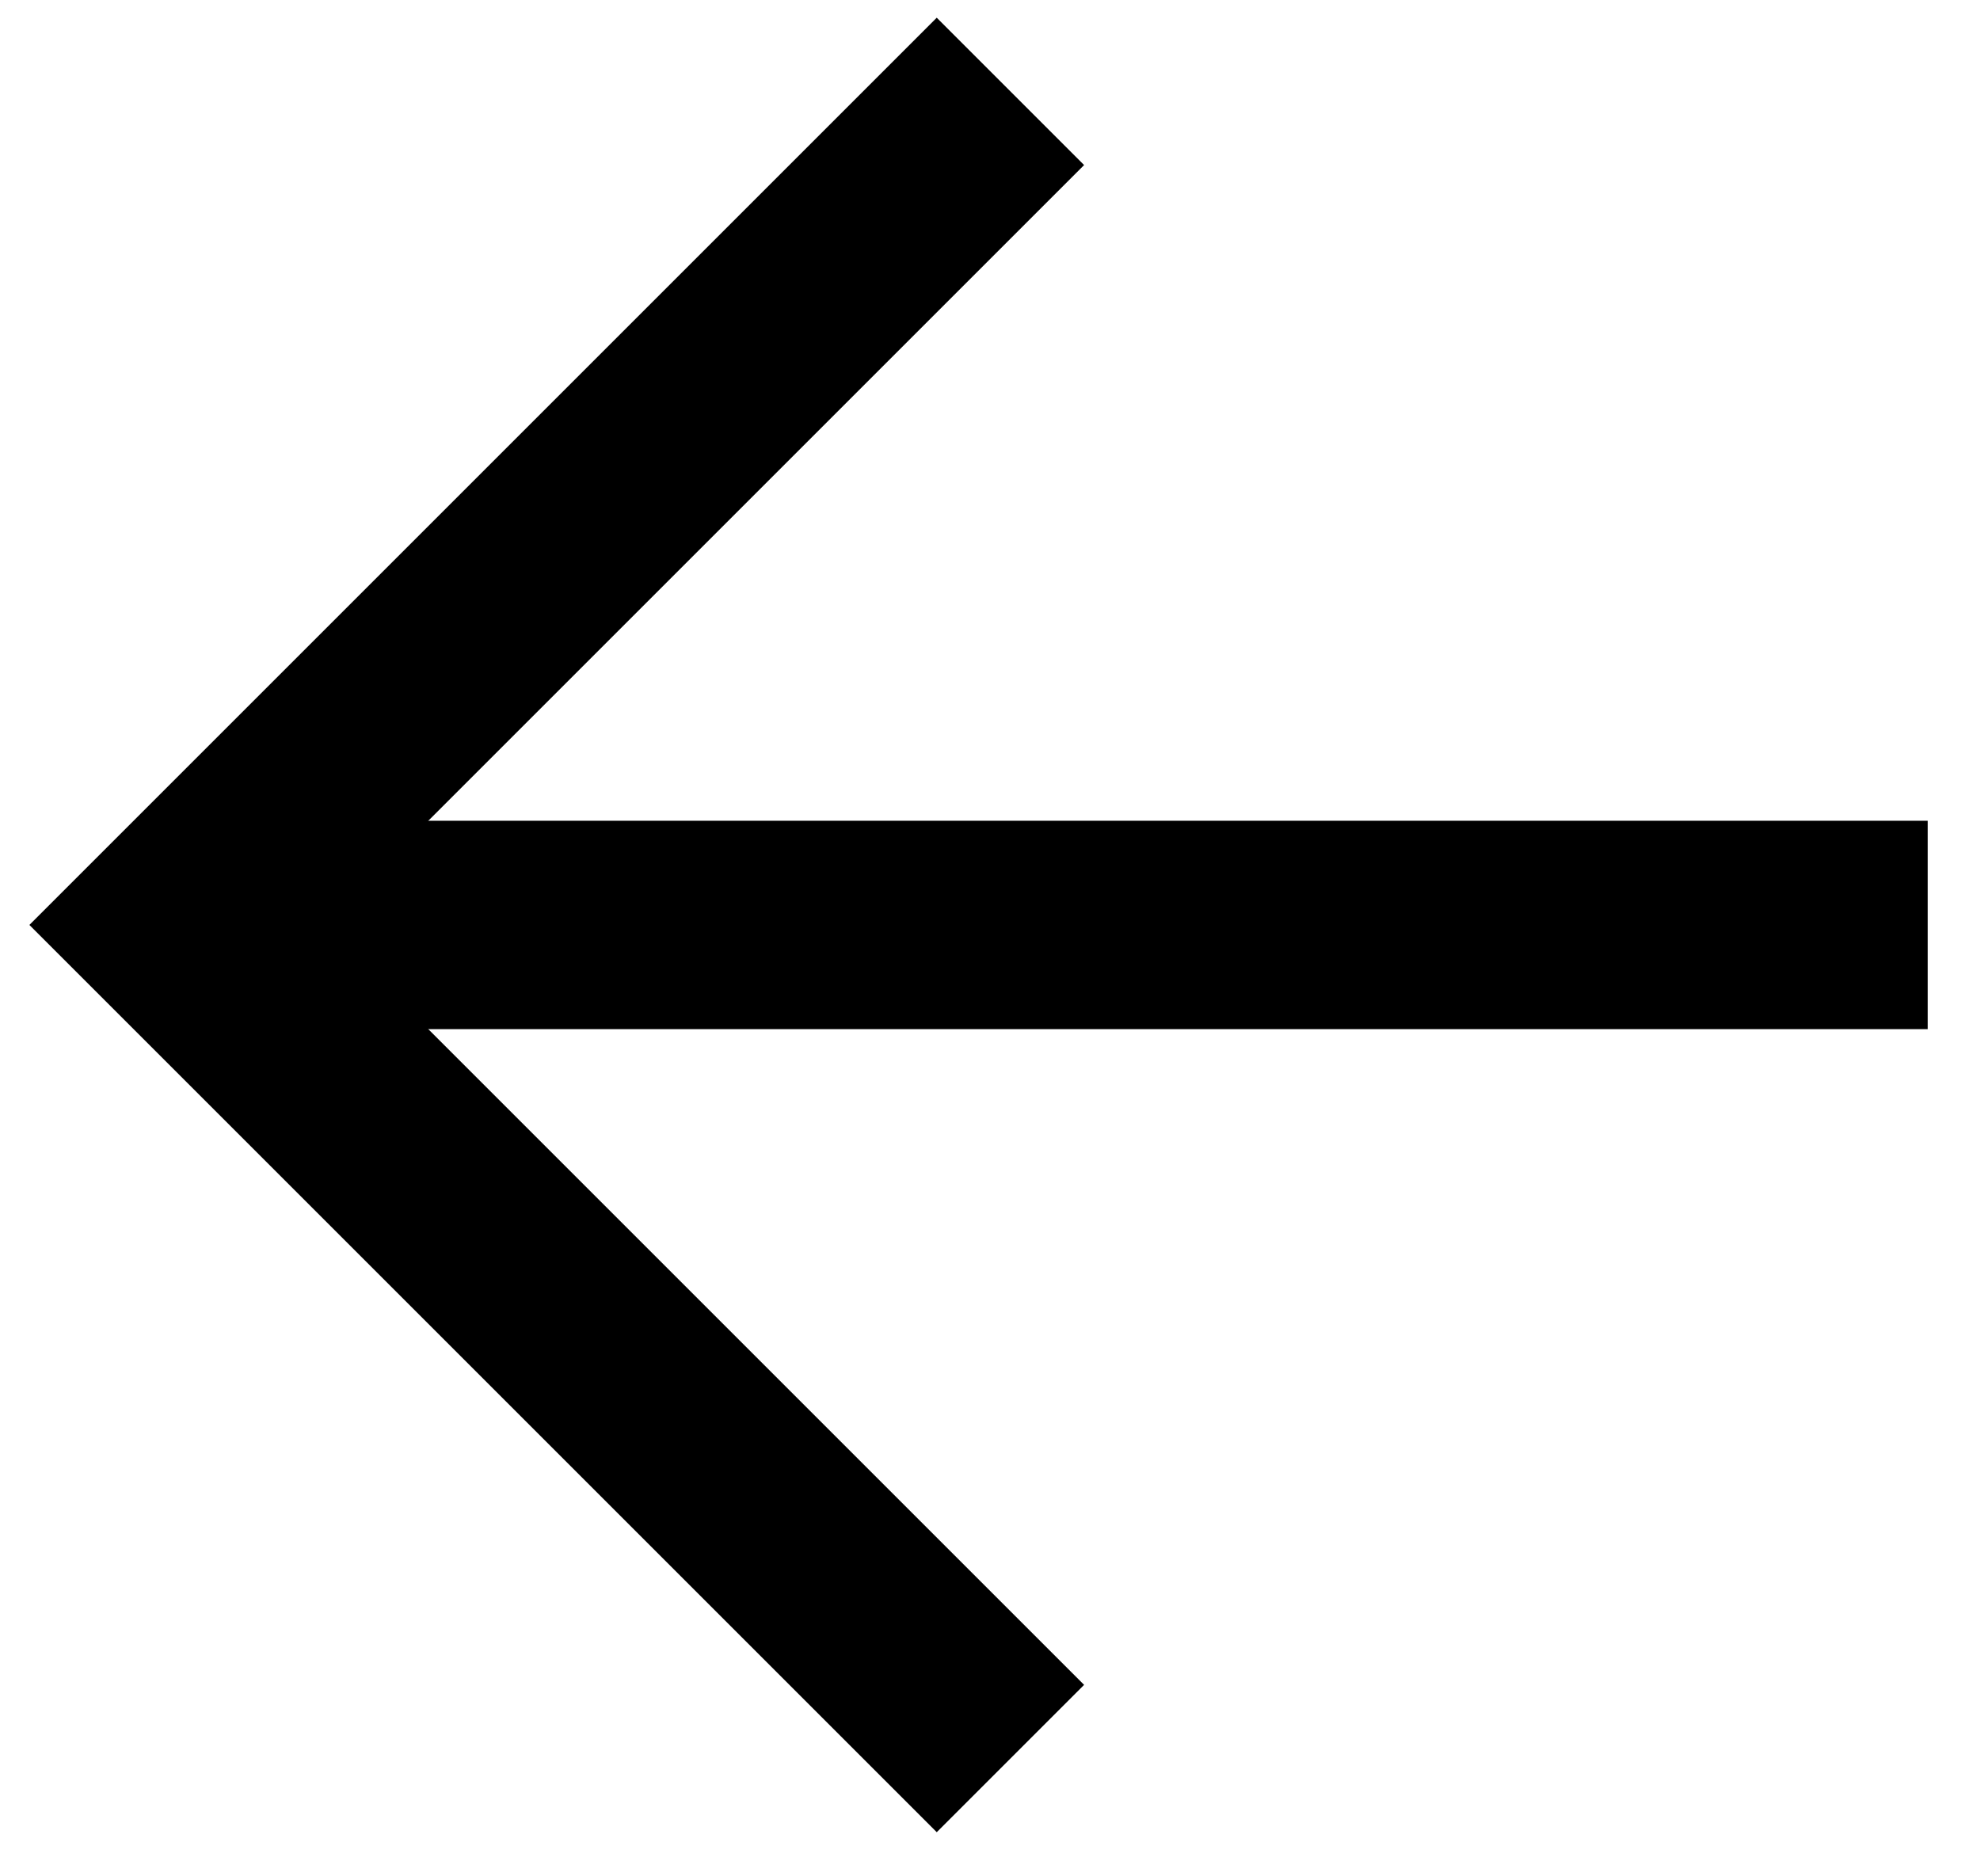
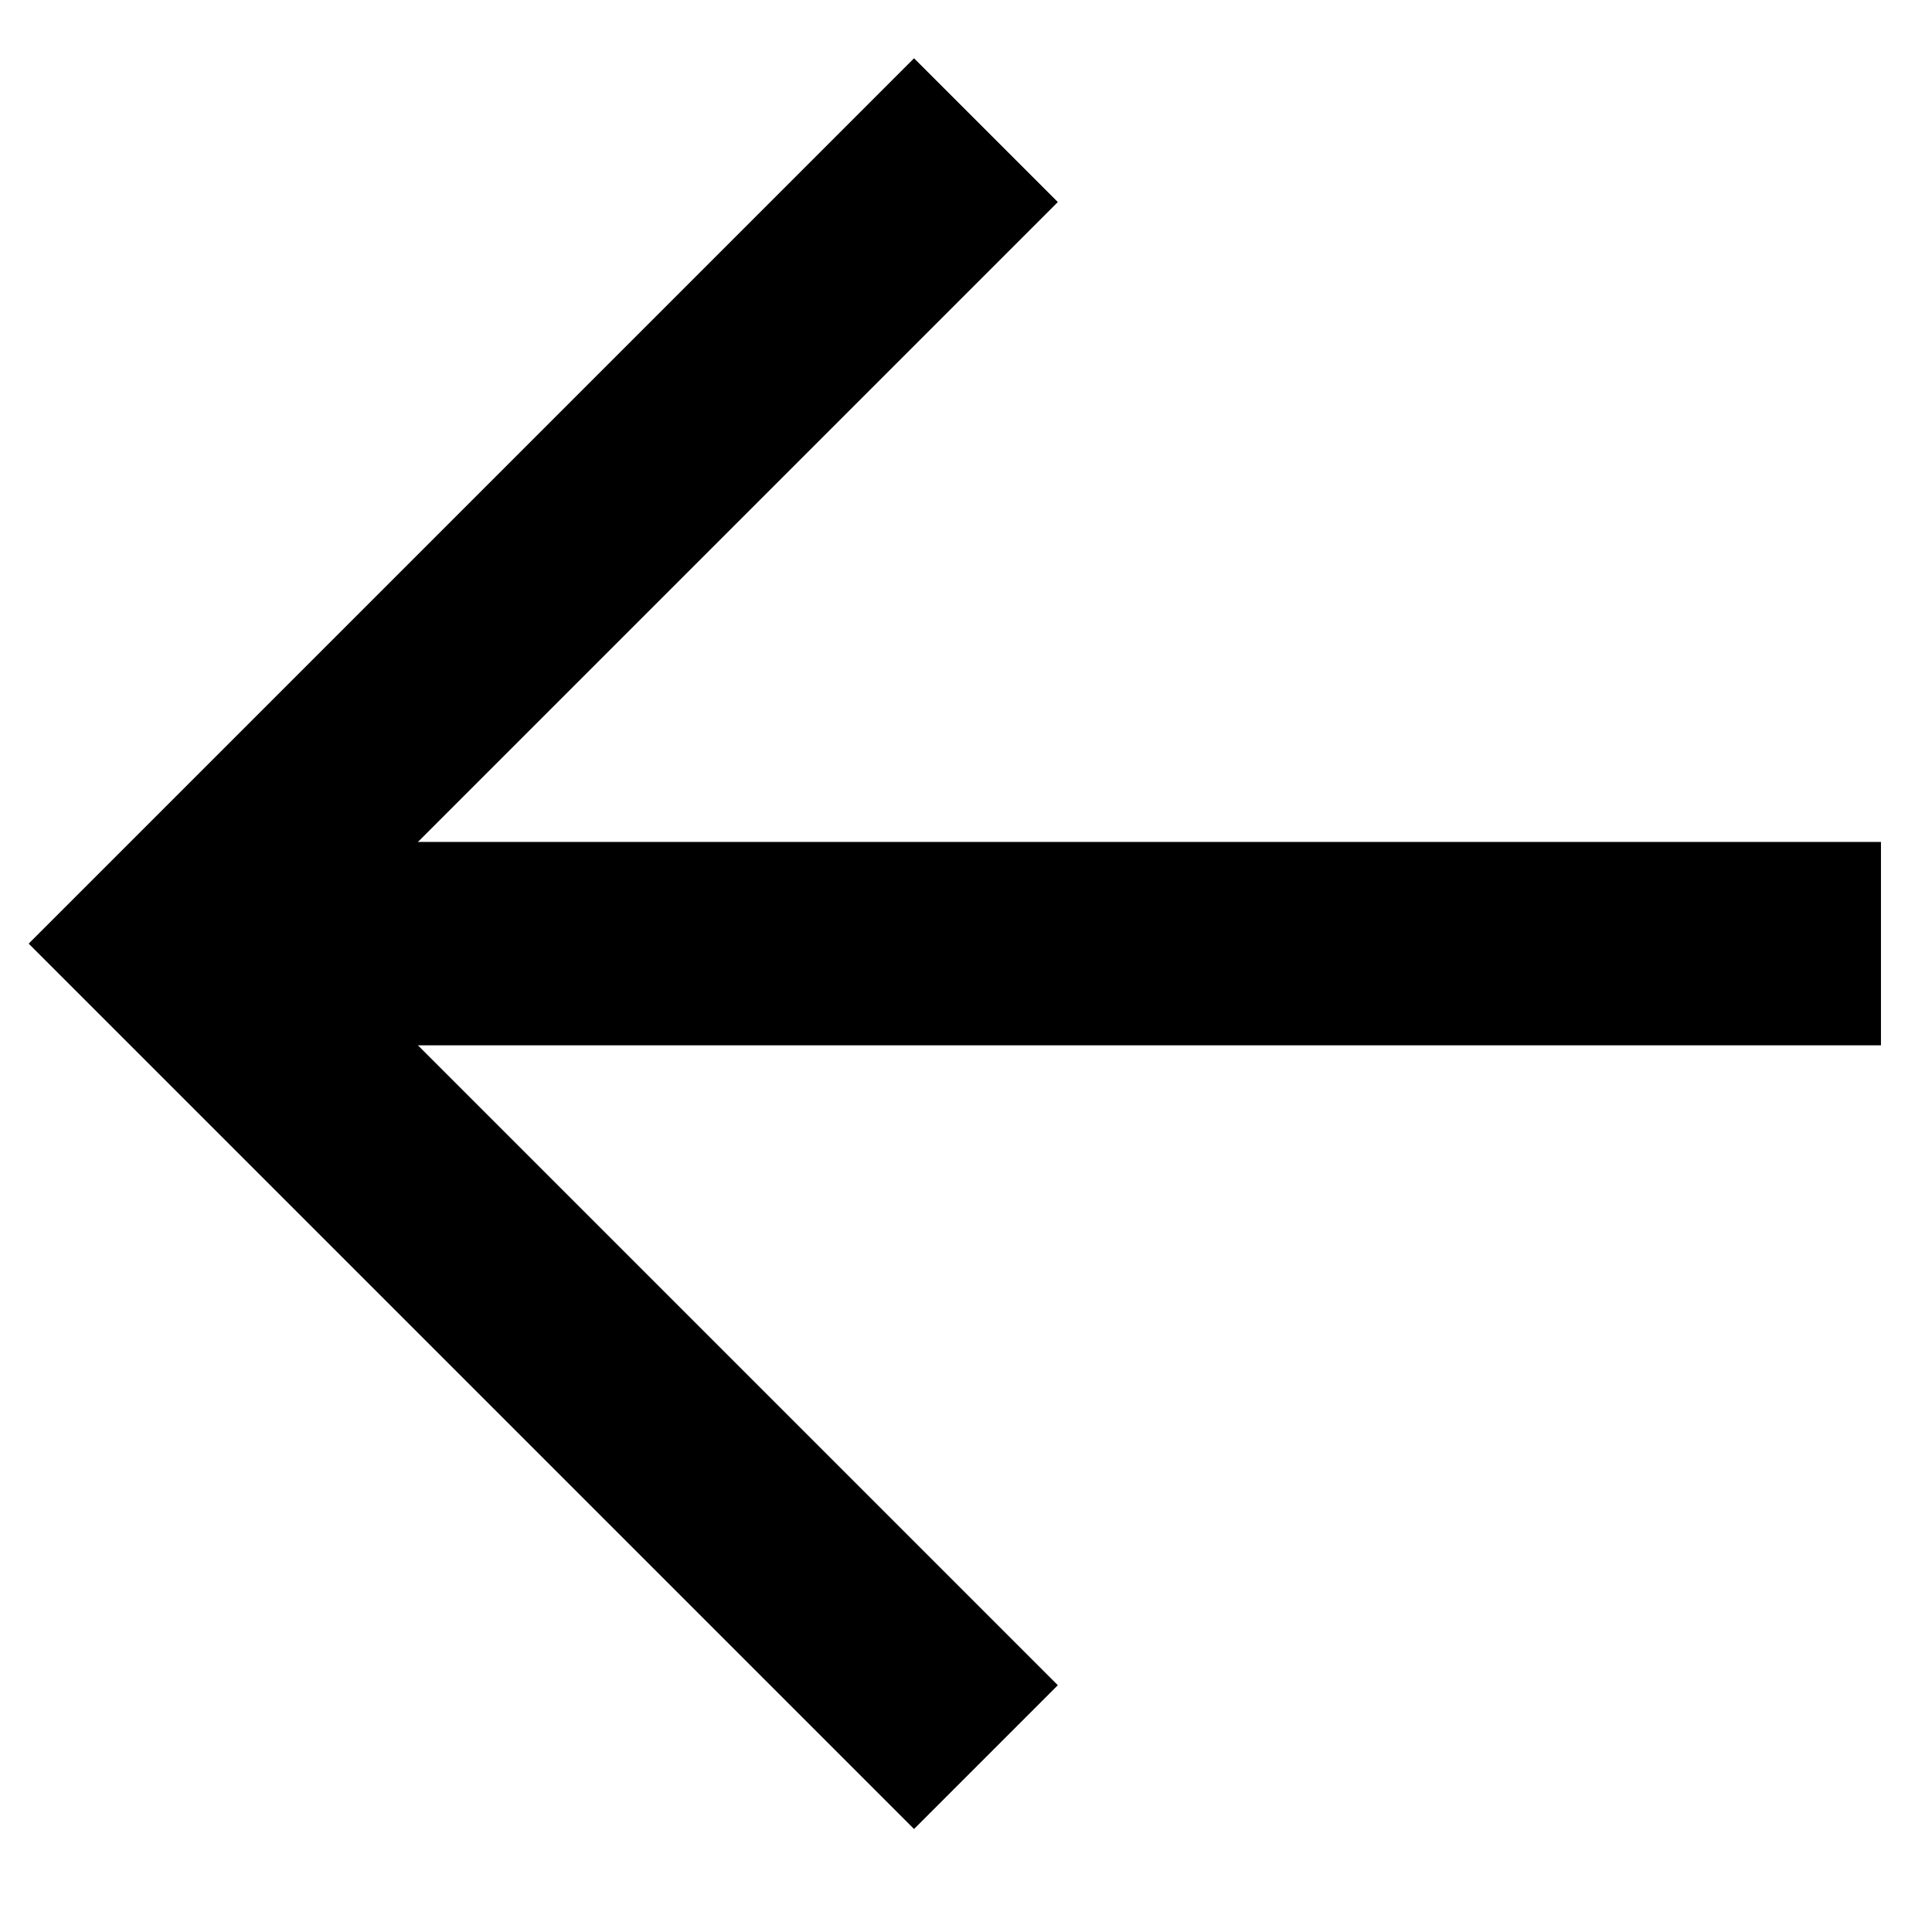
- <svg xmlns="http://www.w3.org/2000/svg" width="19" height="18" viewBox="0 0 19 18">
-   <path fill-rule="evenodd" clip-rule="evenodd" d="M8.989 0.17L10.403 1.584L3.11 8.877L10.403 16.17L8.989 17.584L0.282 8.877L8.989 0.17Z" />
-   <path fill-rule="evenodd" clip-rule="evenodd" d="M18.498 9.877H1.696V7.877H18.498V9.877Z" />
+ <svg xmlns="http://www.w3.org/2000/svg" width="19" height="19" viewBox="0 0 19 19">
+   <path fill-rule="evenodd" clip-rule="evenodd" d="M8.989 0.573L10.403 1.987L3.11 9.28L10.403 16.573L8.989 17.987L0.282 9.28L8.989 0.573Z" />
+   <path fill-rule="evenodd" clip-rule="evenodd" d="M18.498 10.28H1.696V8.28H18.498V10.28Z" />
</svg>
